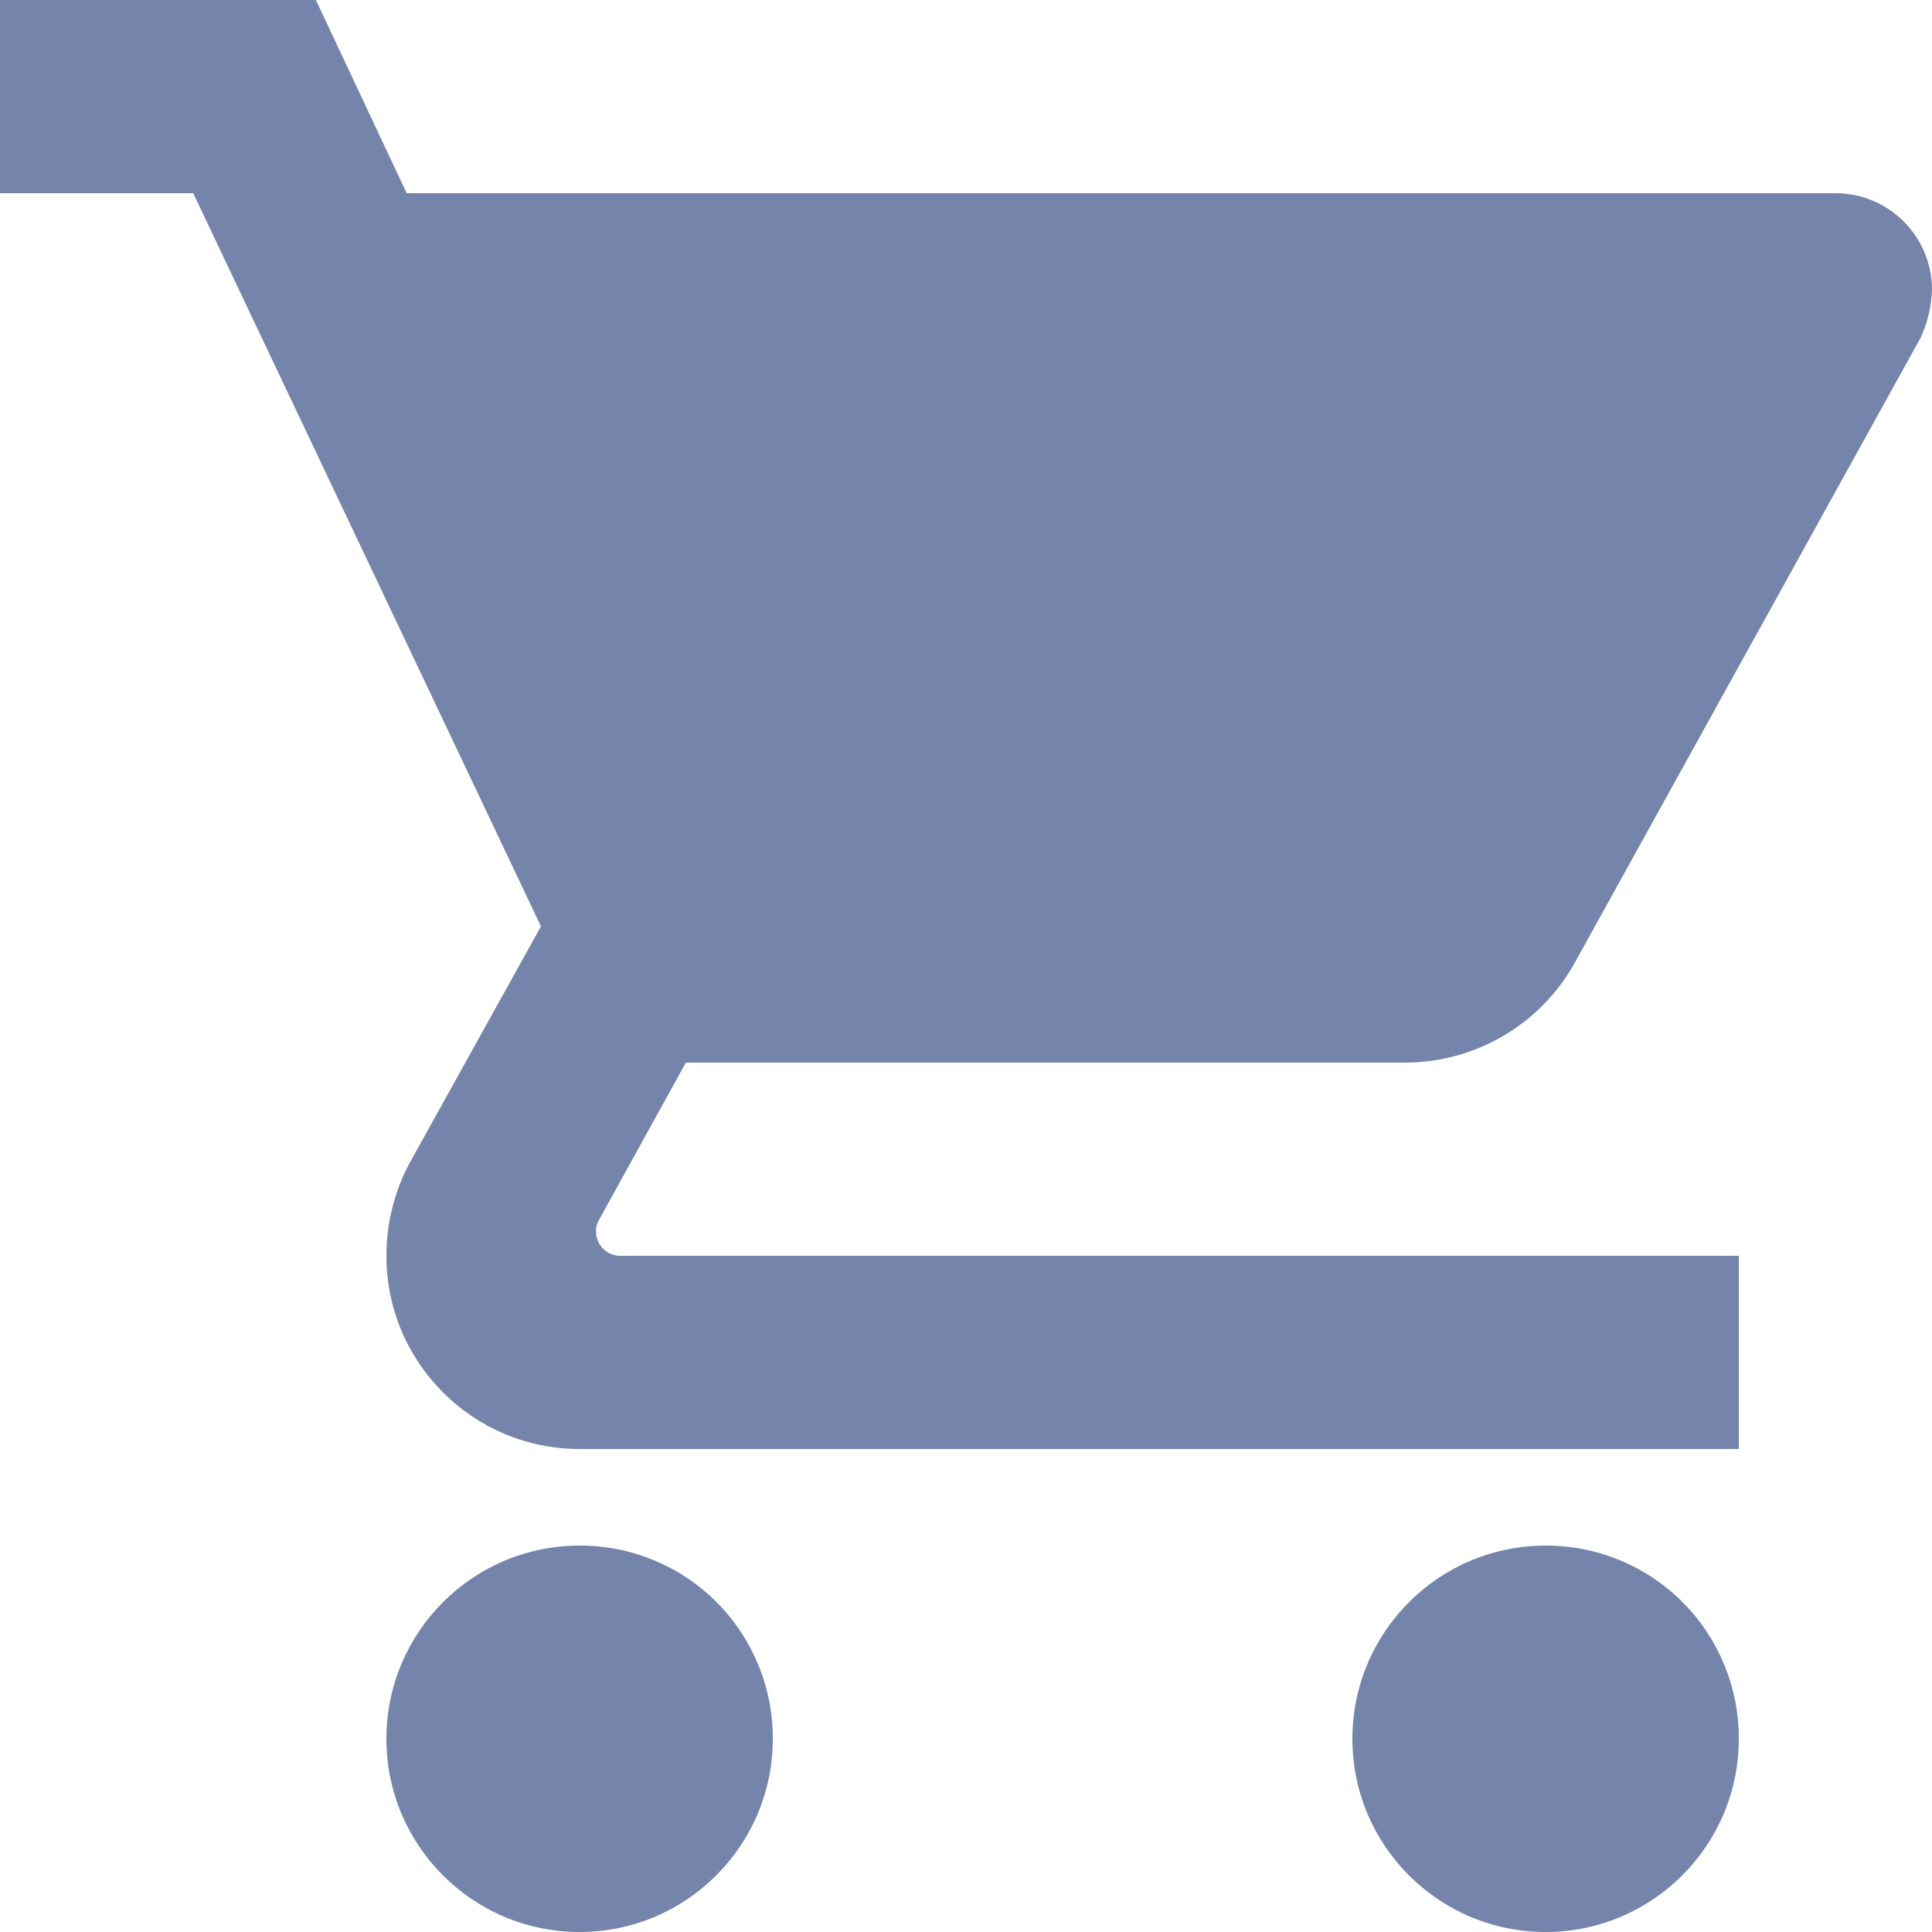
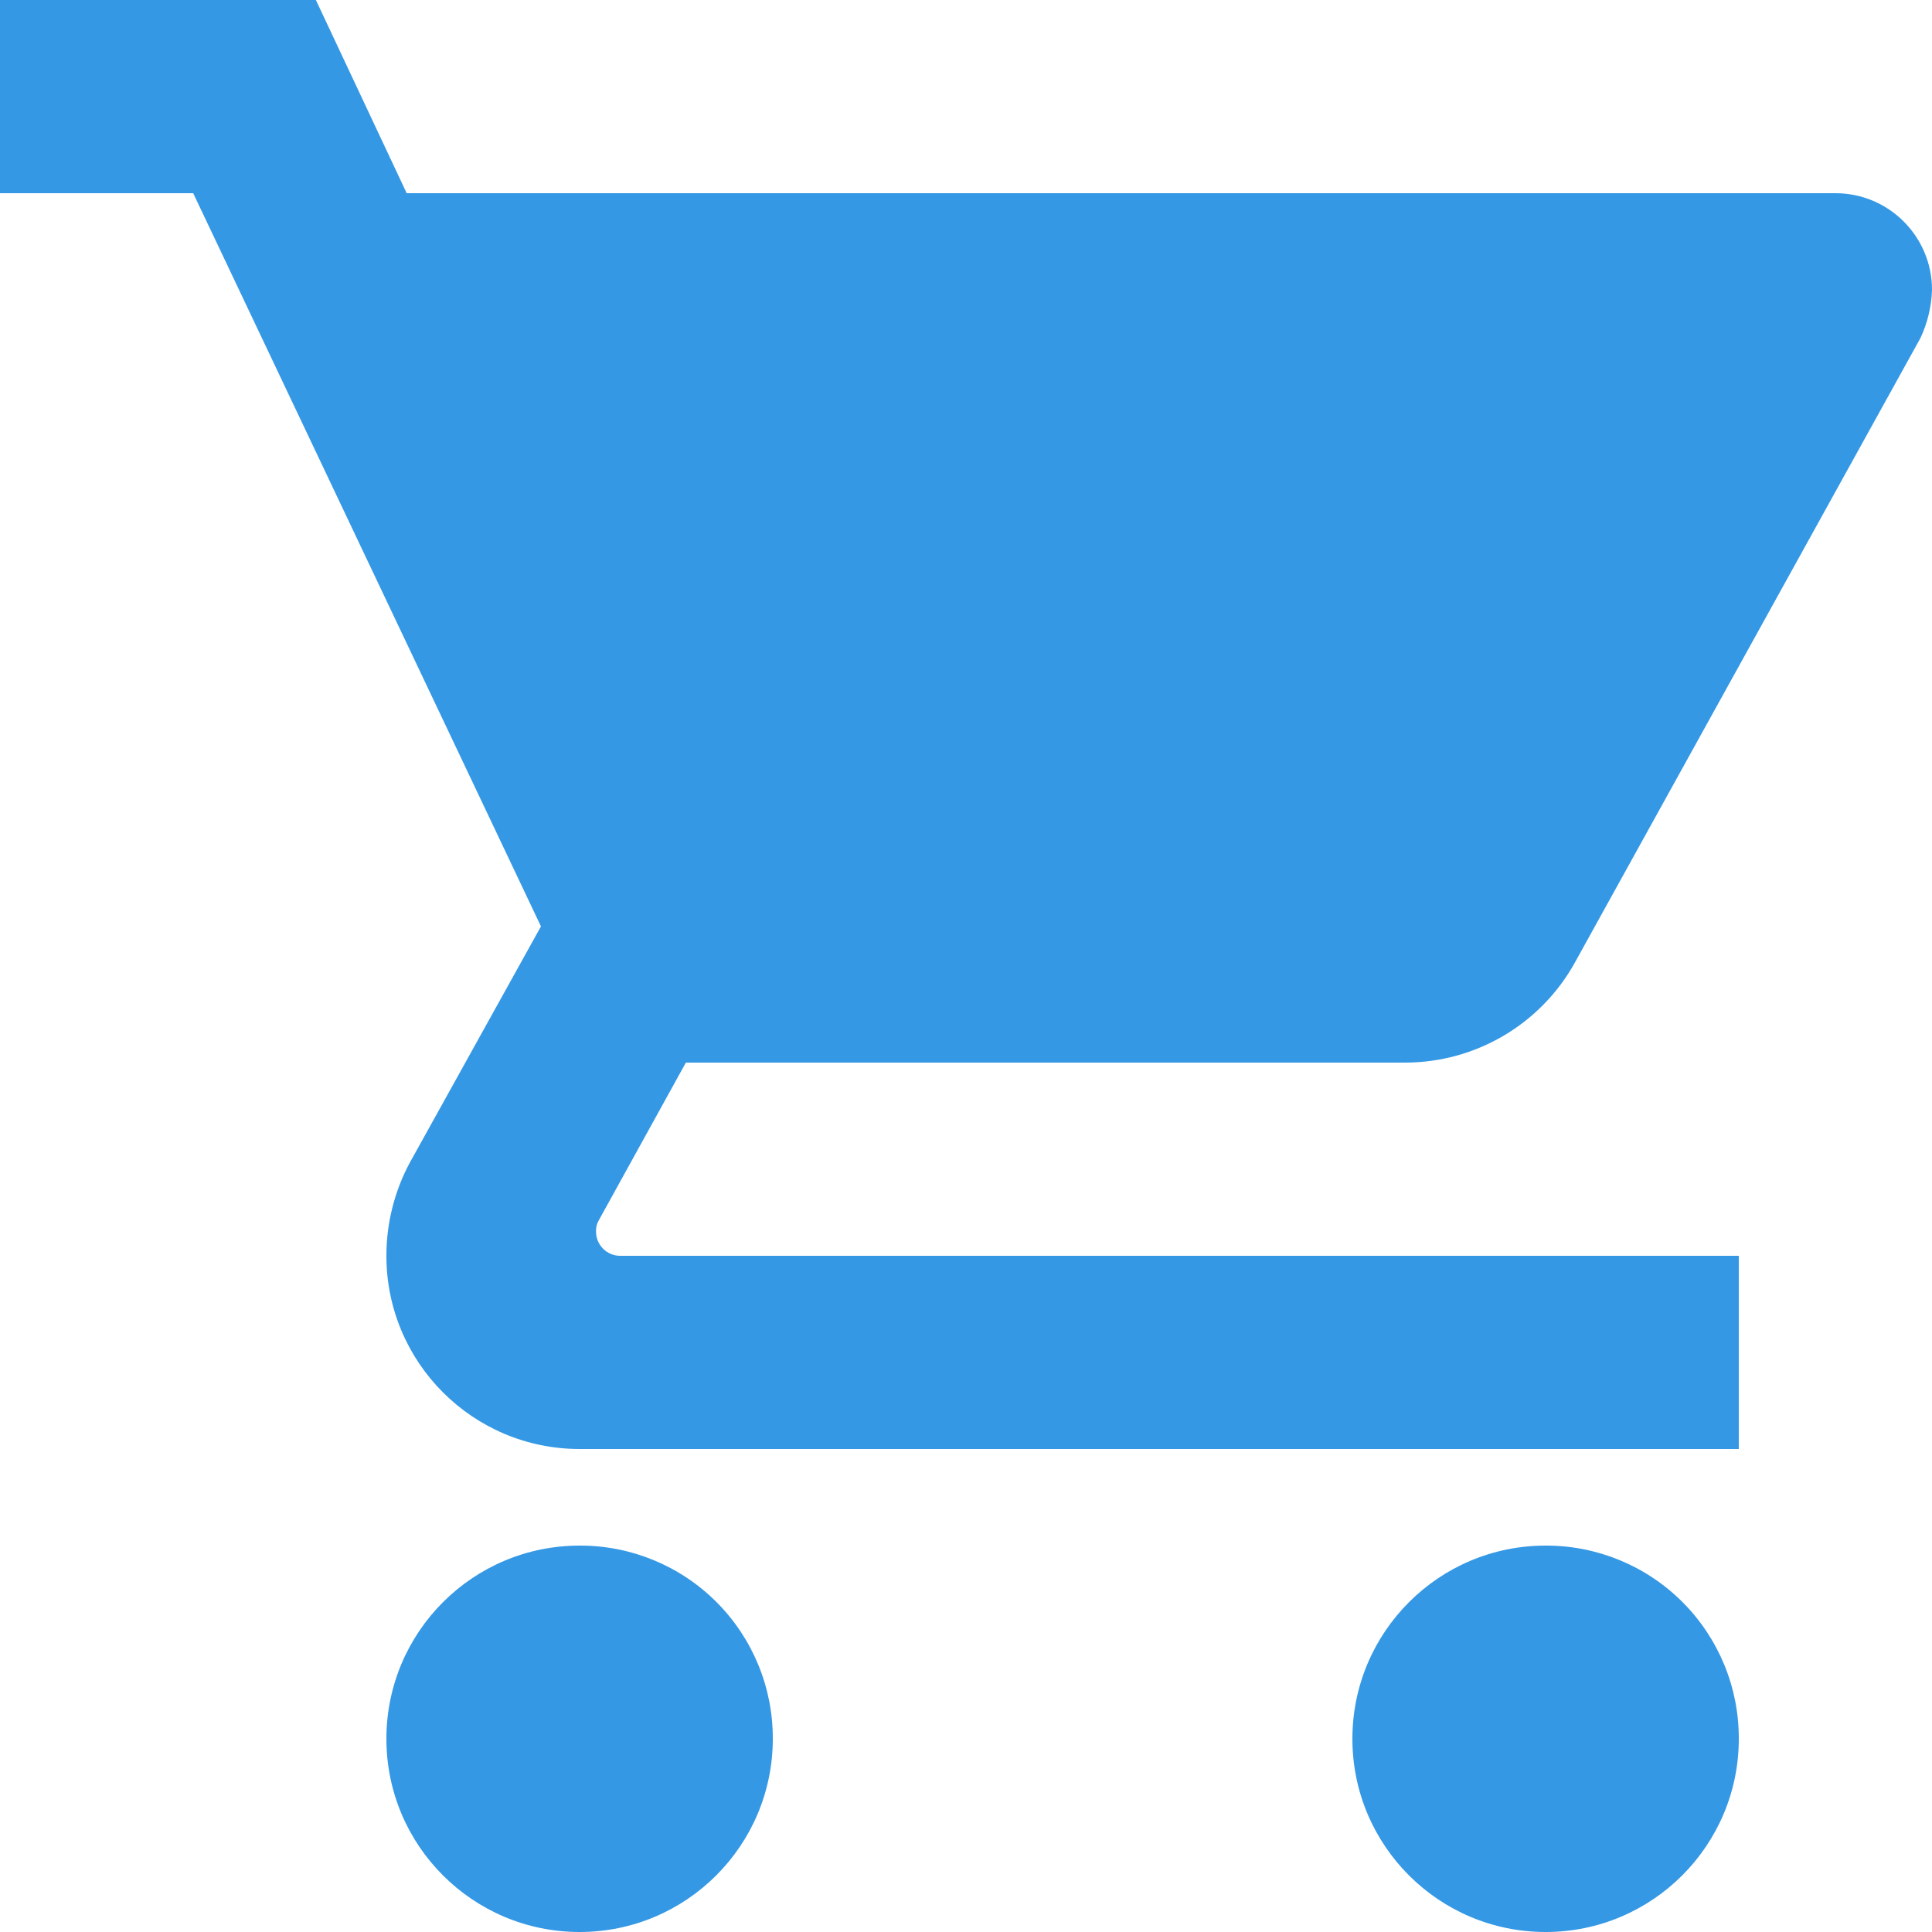
<svg xmlns="http://www.w3.org/2000/svg" width="32" height="32" viewBox="0 0 32 32">
  <defs>
-     <style>.a{fill:#7484aa;}</style>
+     <style>.a{fill:#3498E5;}</style>
  </defs>
  <path class="a" d="M26.6,27.6a3.2,3.2,0,1,0,3.2,3.2,3.189,3.189,0,0,0-3.2-3.2M1,2V5.2H4.2L9.96,17.344l-2.176,3.92A3.261,3.261,0,0,0,7.4,22.8,3.2,3.2,0,0,0,10.6,26H29.8V22.8H11.272a.4.4,0,0,1-.4-.4.341.341,0,0,1,.048-.192L12.36,19.6H24.28a3.217,3.217,0,0,0,2.8-1.648L32.808,7.6A2.024,2.024,0,0,0,33,6.8a1.6,1.6,0,0,0-1.6-1.6H7.736L6.232,2M10.6,27.6a3.2,3.2,0,1,0,3.2,3.2A3.189,3.189,0,0,0,10.6,27.6Z" transform="translate(-1 -2)" />
</svg>
